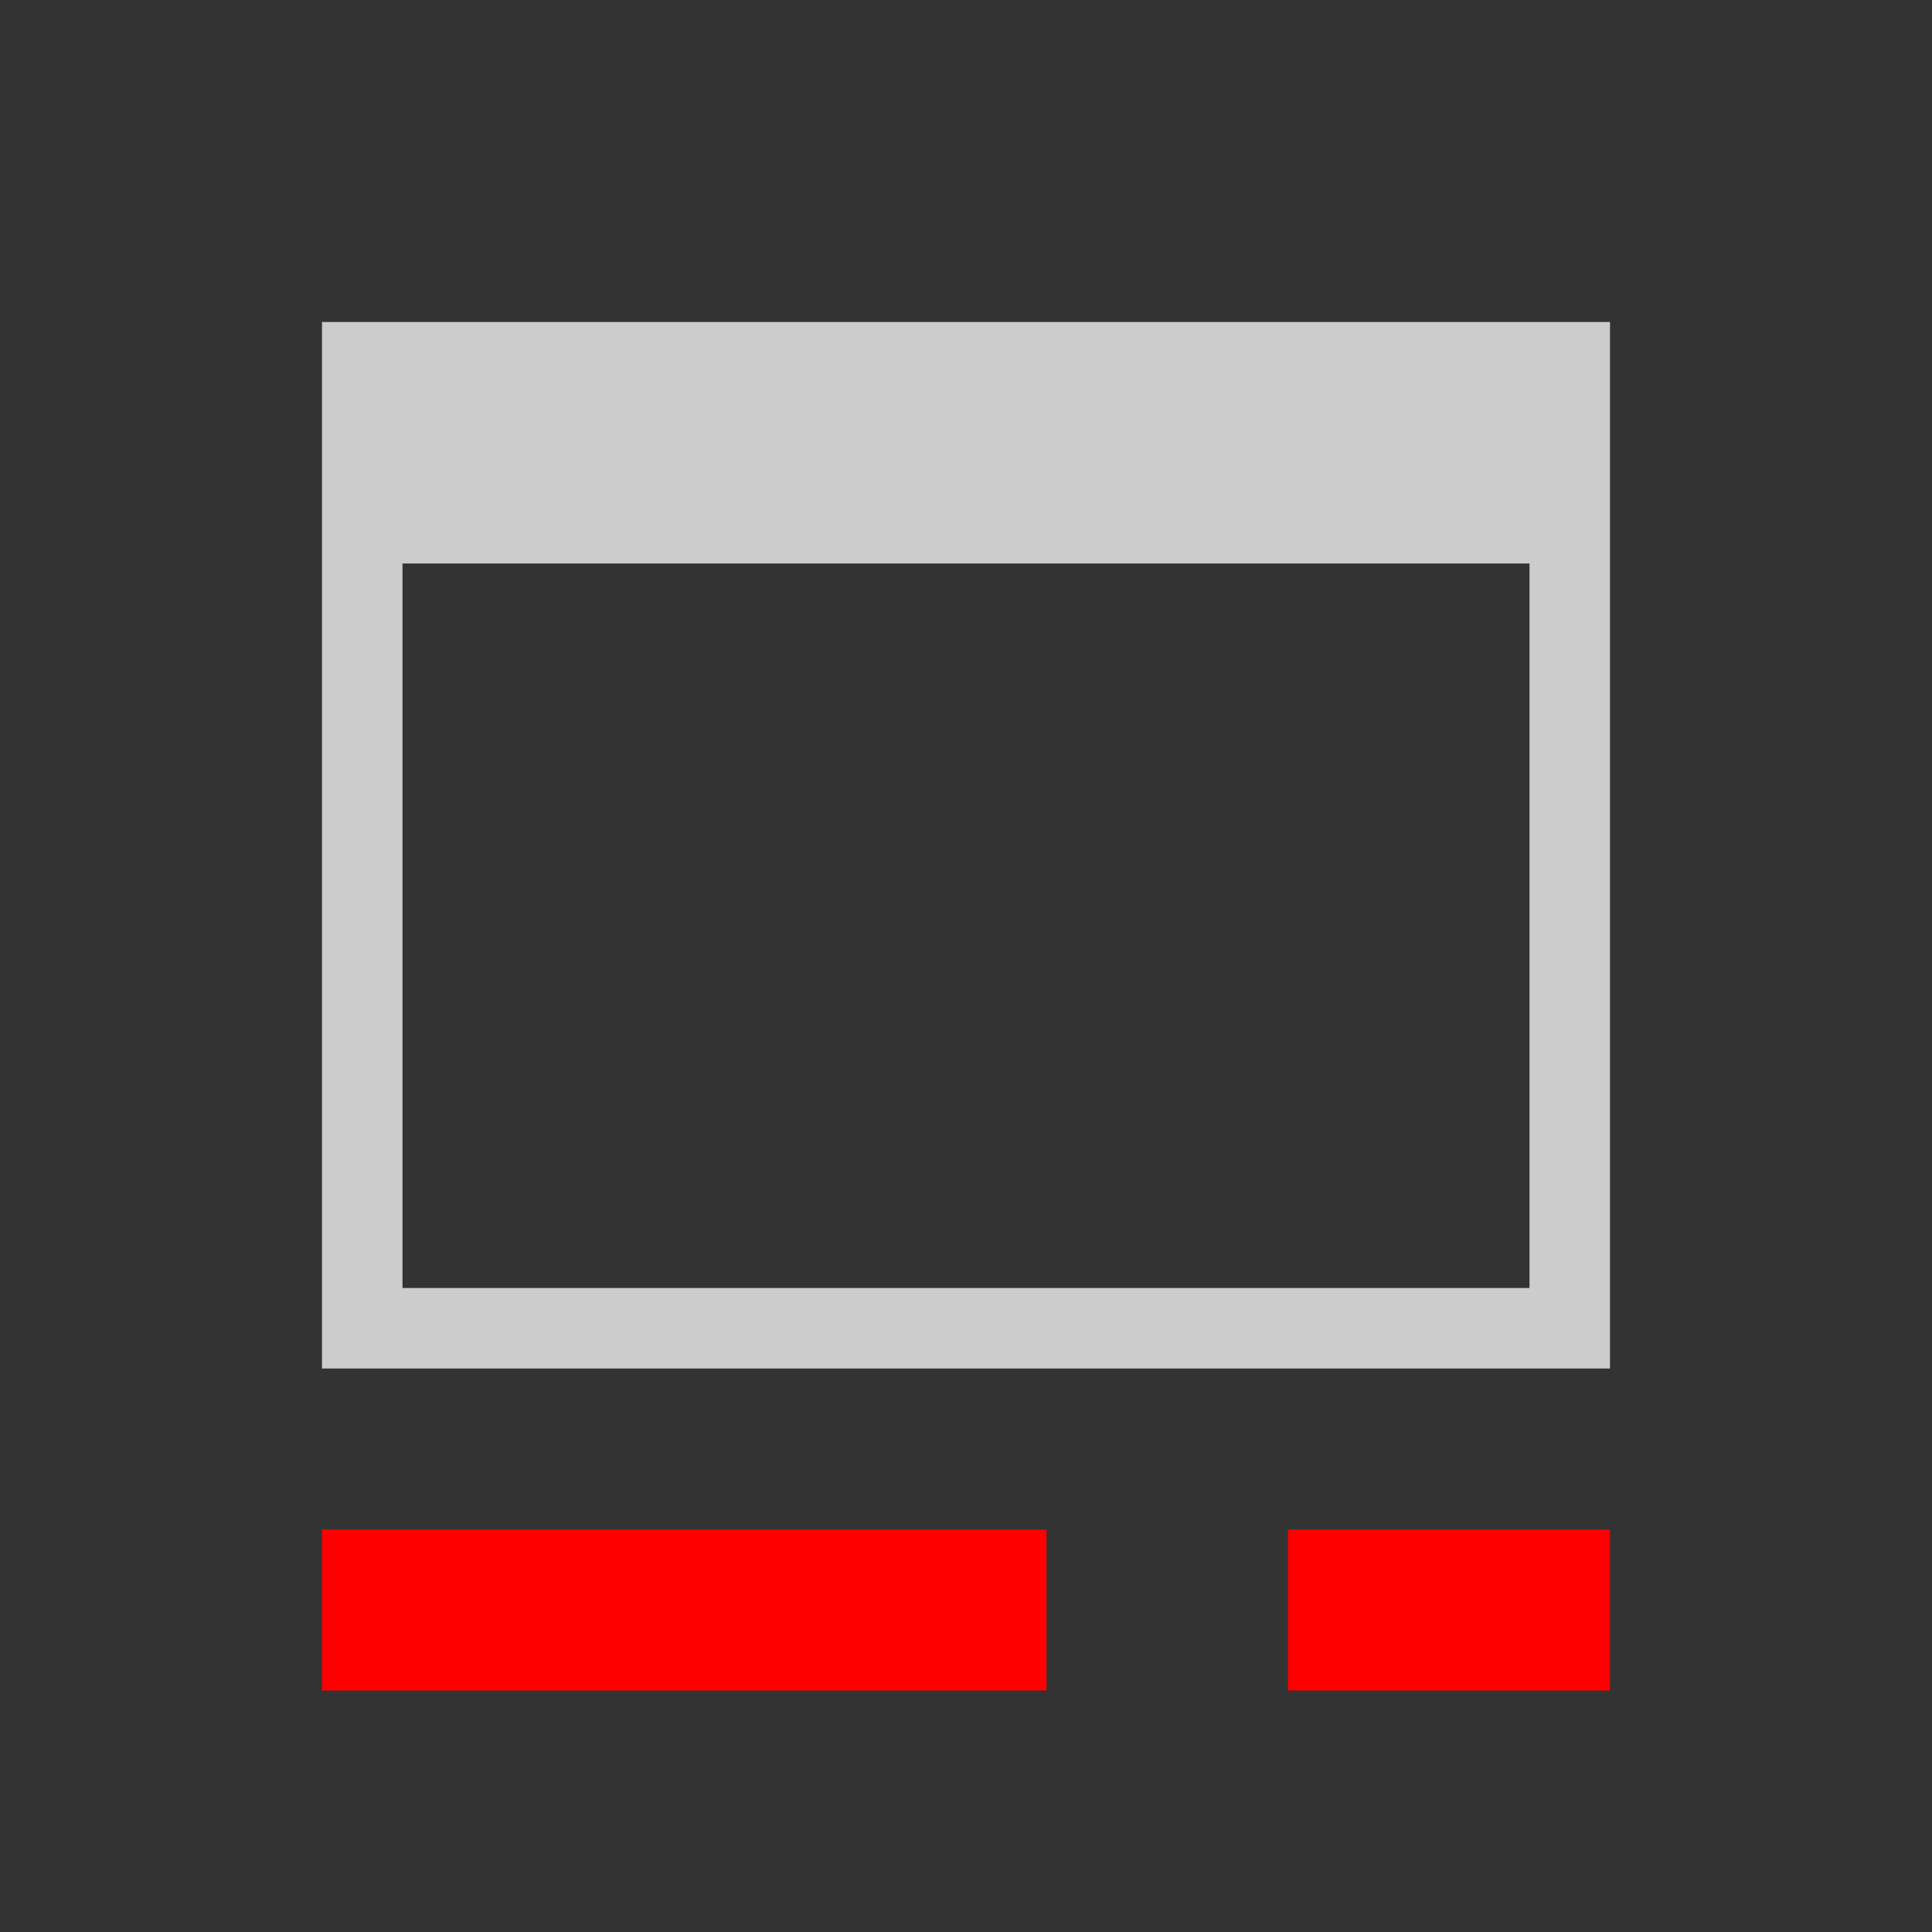
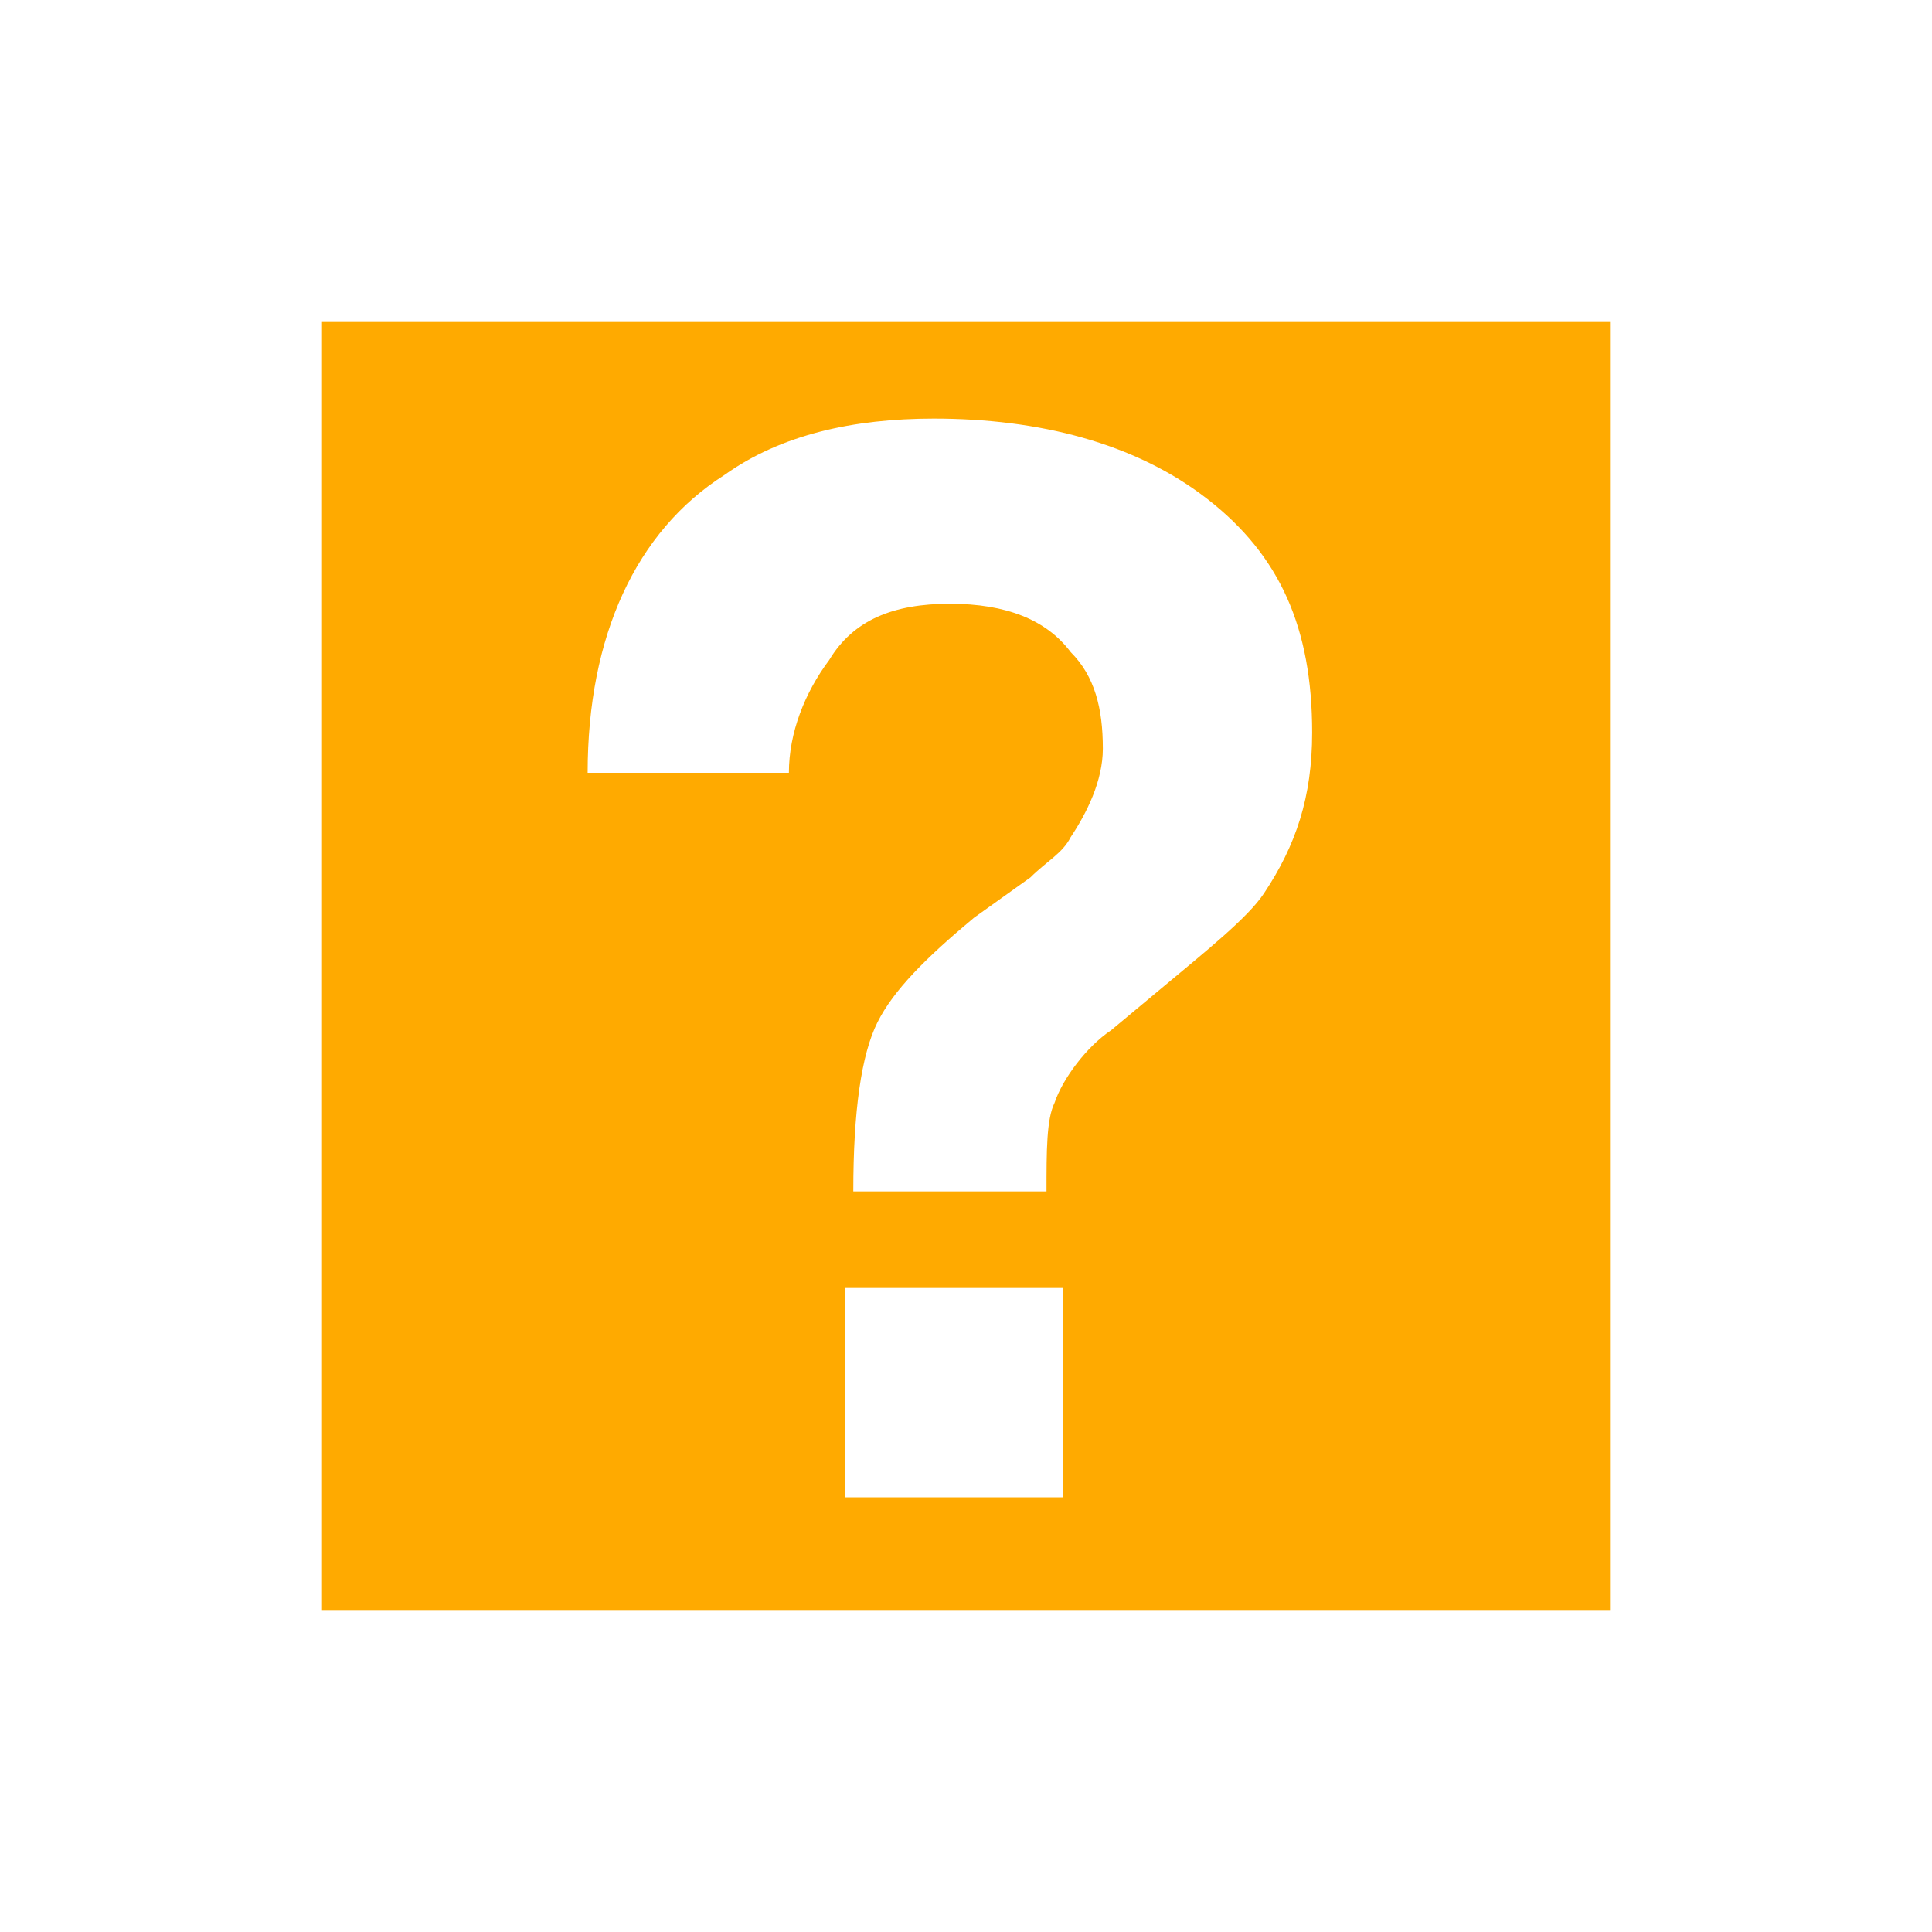
- <svg xmlns="http://www.w3.org/2000/svg" version="1.1" x="0px" y="0px" viewBox="0 0 24 24" enable-background="new 0 0 24 24" xml:space="preserve">
-   <g id="Layer_2">
-     <rect fill="#333333" width="24" height="24" />
-   </g>
-   <g id="Layer_1">
-     <rect x="16" y="19" fill="#FF0000" width="4" height="2" />
-     <rect x="4" y="19" fill="#FF0000" width="9" height="2" />
-     <path fill="#CCCCCC" d="M20,17H4V4h16V17z M19,7H5v9h14V7z" />
-   </g>
+ <svg xmlns="http://www.w3.org/2000/svg" version="1.1" id="Color" x="0px" y="0px" viewBox="0 0 24 24" enable-background="new 0 0 24 24" xml:space="preserve">
+   <path fill="#FFAA00" d="M20,4H4v16h16V4L20,4z M13.1,13.7C13,13.9,13,14.3,13,14.8h-2.4c0-1,0.1-1.7,0.3-2.1s0.6-0.8,1.2-1.3  l0.7-0.5c0.2-0.2,0.4-0.3,0.5-0.5c0.2-0.3,0.4-0.7,0.4-1.1c0-0.5-0.1-0.9-0.4-1.2c-0.3-0.4-0.8-0.6-1.5-0.6c-0.7,0-1.2,0.2-1.5,0.7  C10,8.6,9.8,9.1,9.8,9.6H7.3C7.3,7.9,7.9,6.6,9,5.9c0.7-0.5,1.6-0.7,2.6-0.7c1.3,0,2.5,0.3,3.4,1s1.3,1.6,1.3,2.9  c0,0.8-0.2,1.4-0.6,2c-0.2,0.3-0.7,0.7-1.3,1.2l-0.6,0.5C13.5,13,13.2,13.4,13.1,13.7z M13.2,18.6h-2.7V16h2.7V18.6z" />
</svg>
